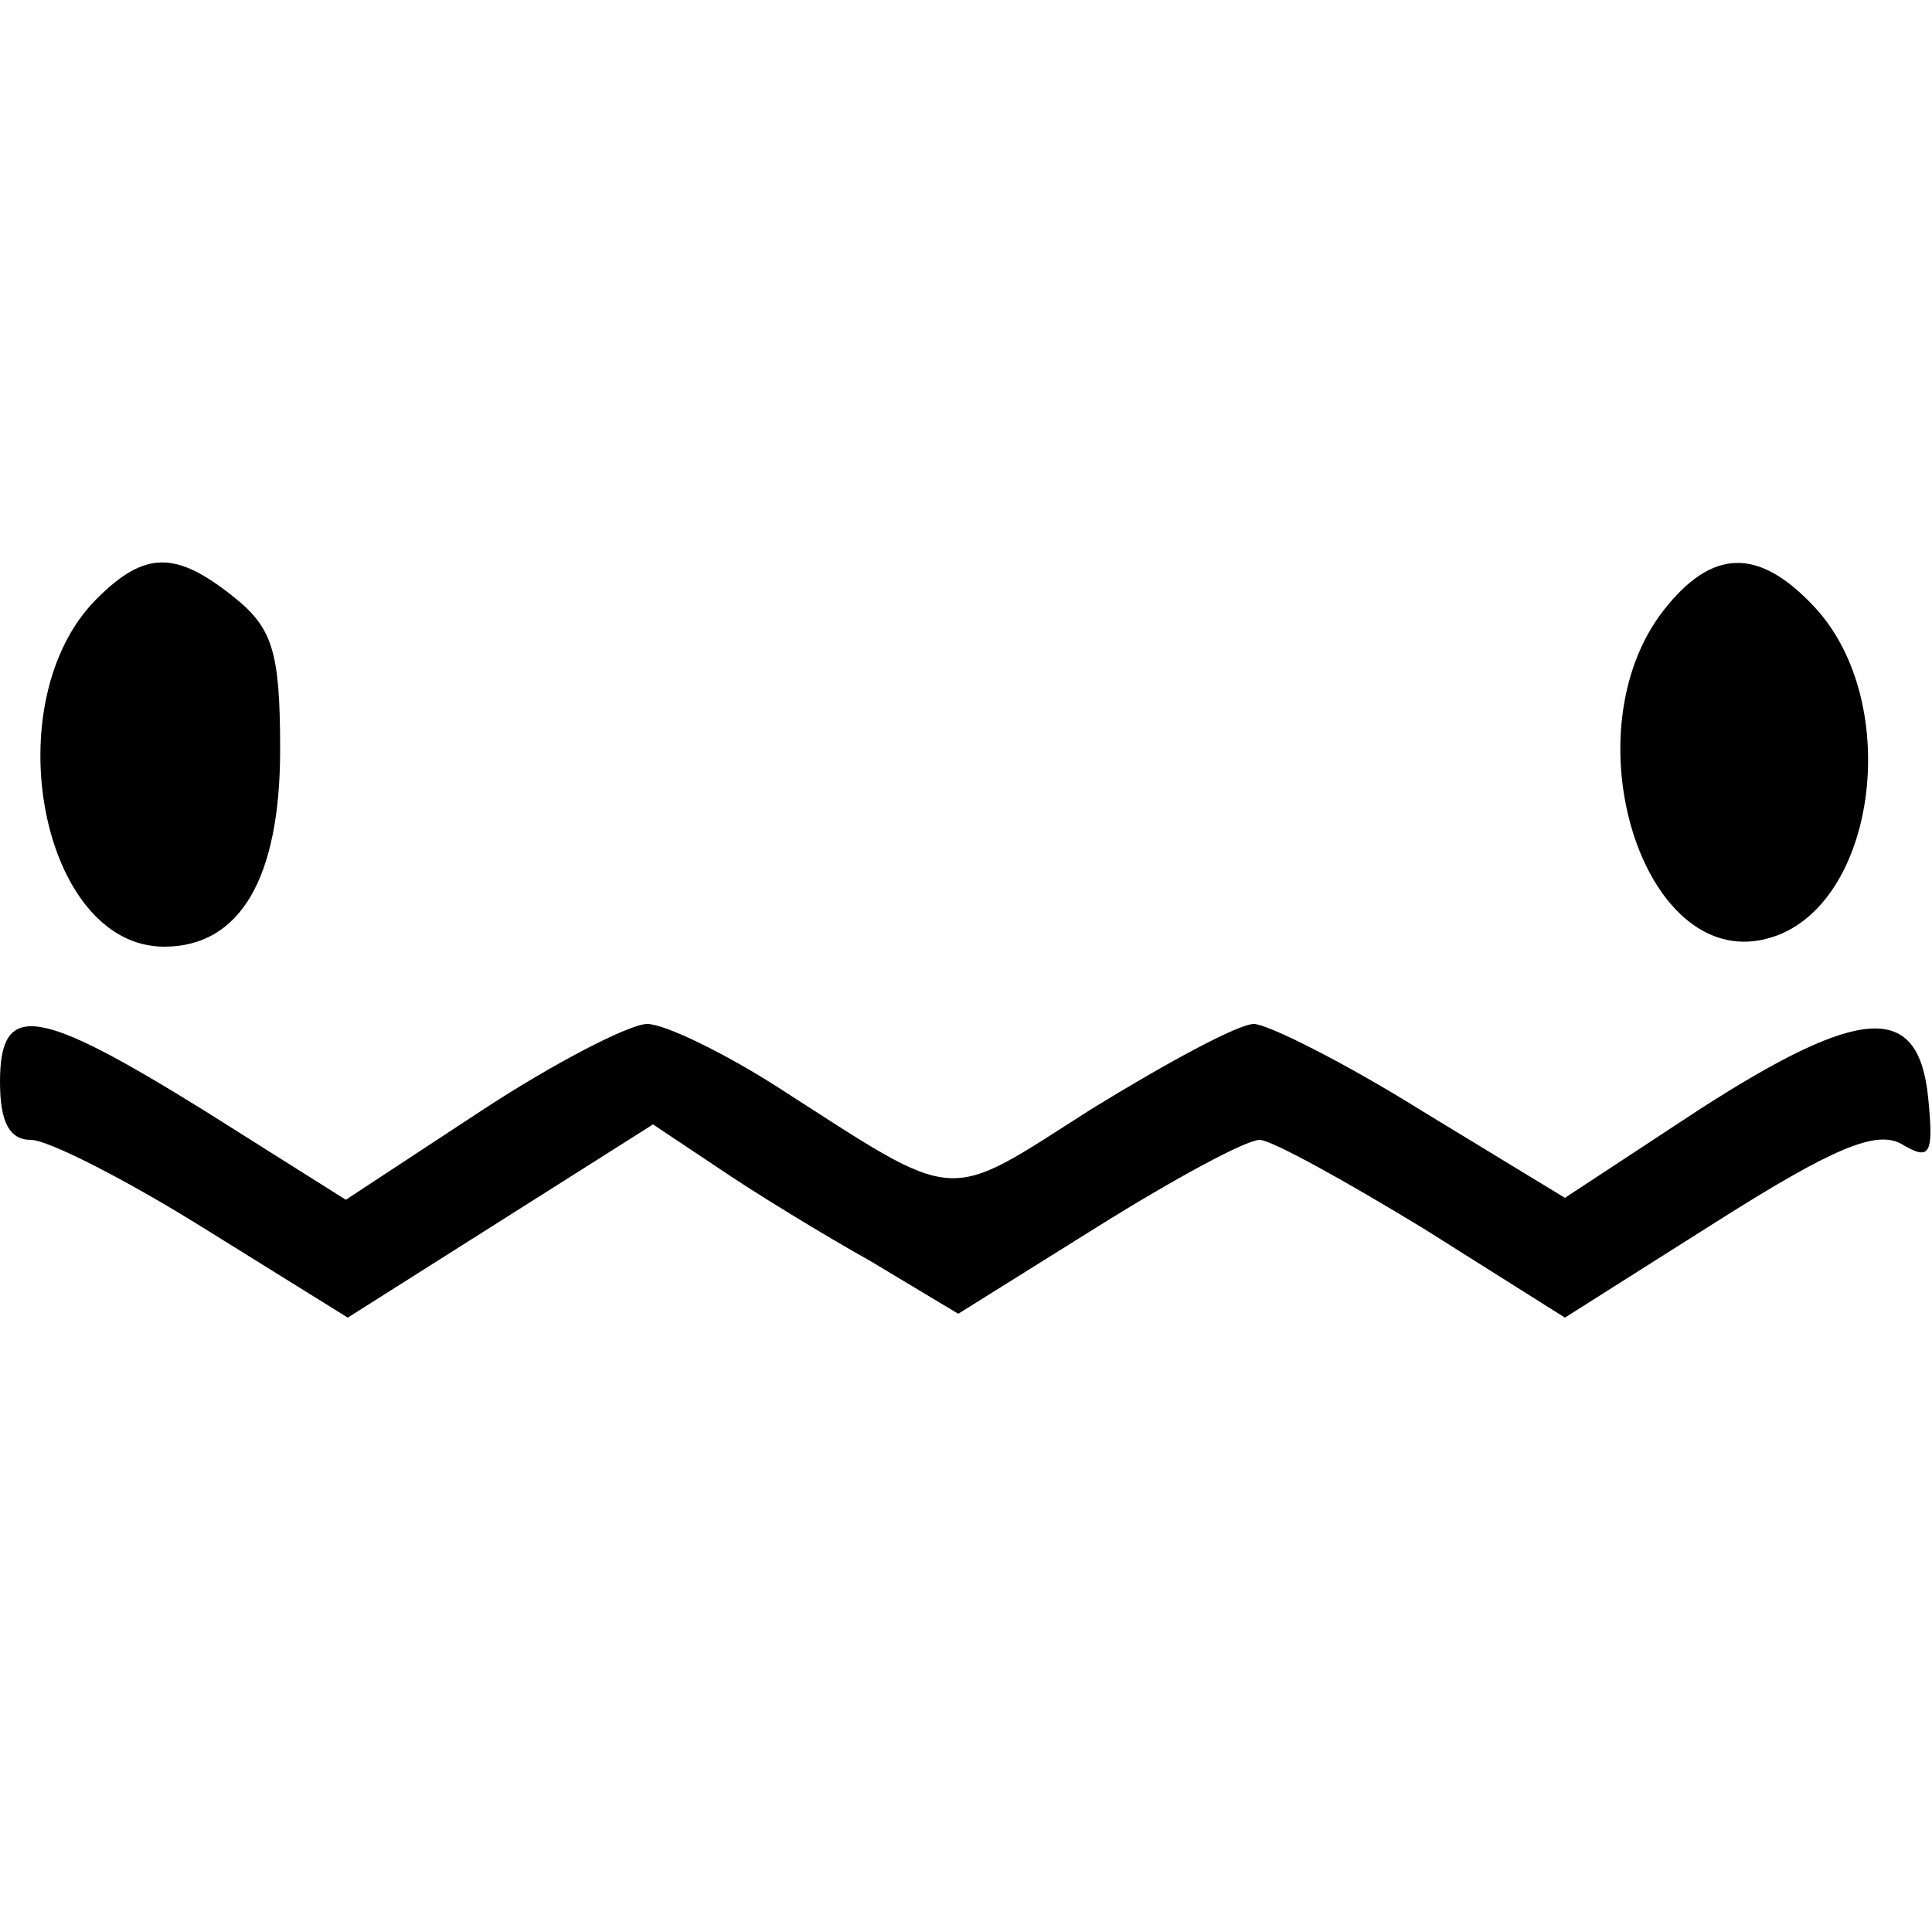
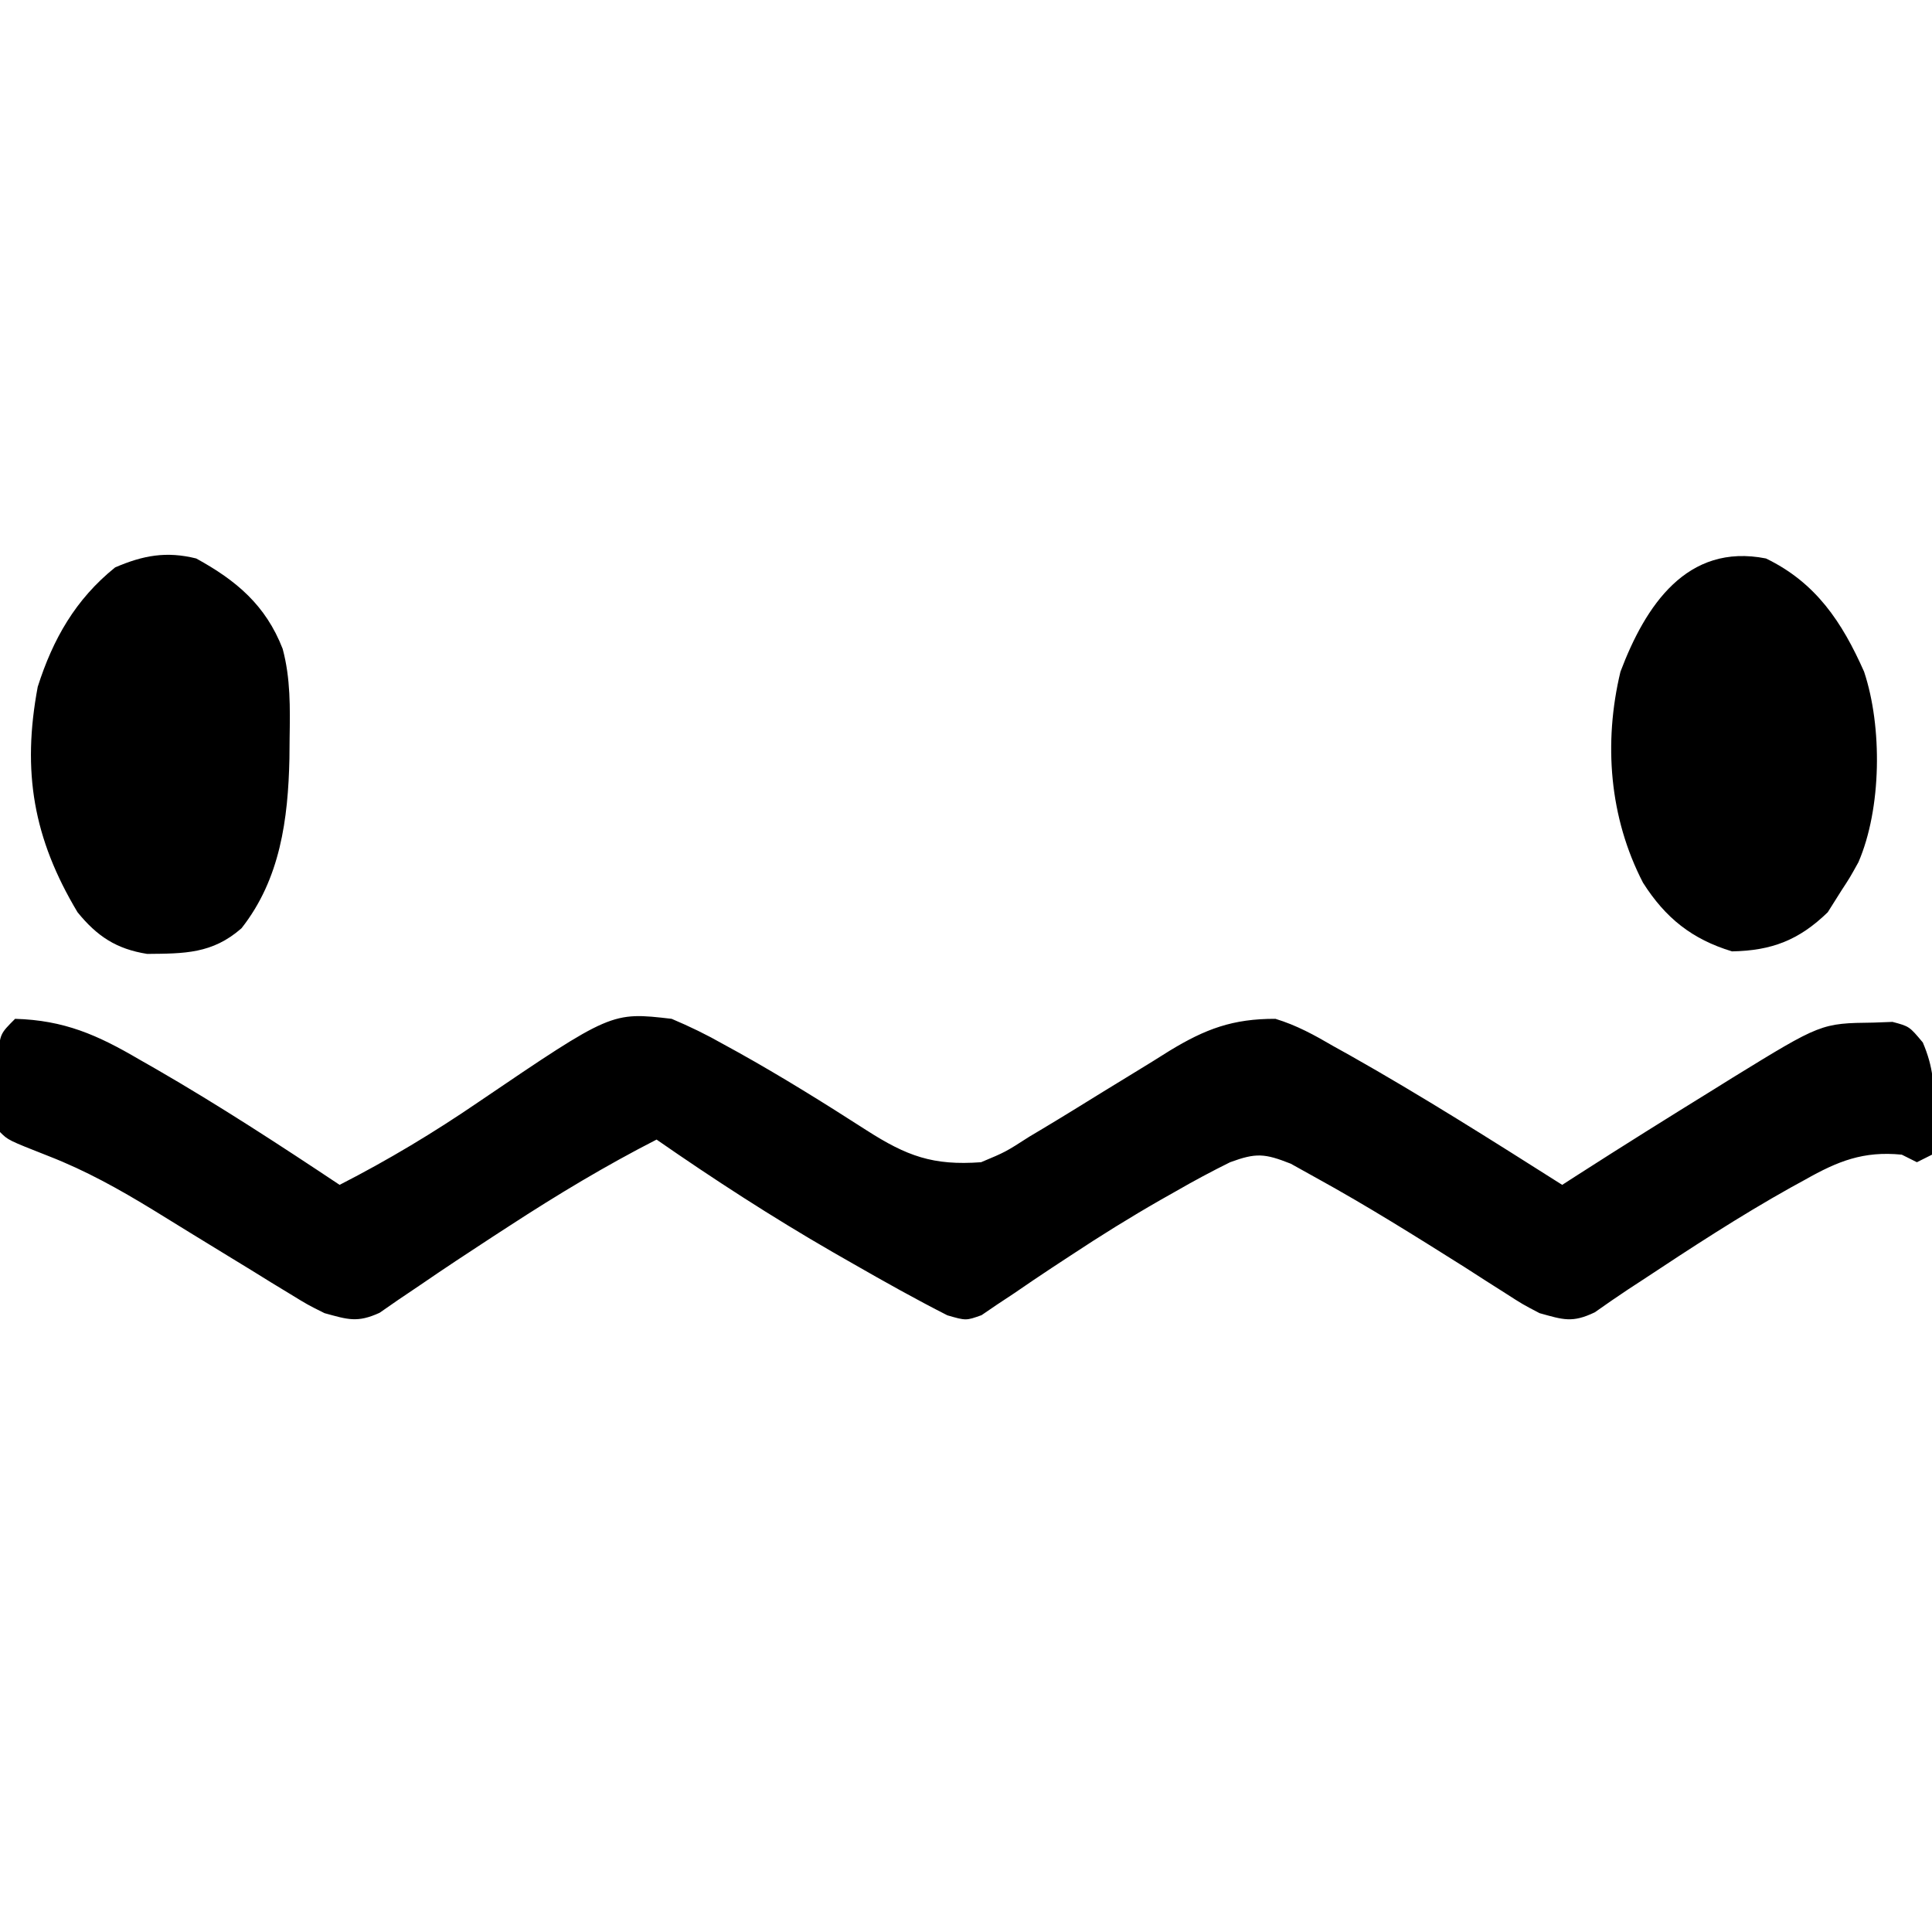
- <svg xmlns="http://www.w3.org/2000/svg" version="1.0" width="100pt" height="100pt" viewBox="0 0 100 100" preserveAspectRatio="xMidYMid meet">
-   <g transform="translate(0,100) scale(0.1,-0.1)" fill="#000000" stroke="none">
-     <path d="M50 690 c-53 -53 -29 -180 35 -180 39 0 60 35 60 102 0 51 -4 63 -24 79 -30 24 -46 24 -71 -1z" />
-     <path d="M861 684 c-49 -63 -11 -186 53 -170 57 14 72 122 25 172 -29 31 -53 30 -78 -2z" />
-     <path d="M0 440 c0 -21 5 -30 16 -30 9 0 50 -21 90 -46 l74 -46 79 50 79 50 33 -22 c19 -13 55 -35 80 -49 l45 -27 72 45 c40 25 77 45 84 45 6 0 44 -21 85 -46 l73 -46 79 50 c60 38 82 47 95 40 15 -9 17 -6 14 24 -5 49 -34 48 -118 -6 l-70 -46 -74 45 c-40 25 -80 45 -87 45 -8 0 -45 -20 -84 -44 -77 -49 -67 -50 -162 11 -28 18 -59 33 -68 33 -9 0 -48 -20 -86 -45 l-70 -46 -73 46 c-87 54 -106 57 -106 15z" />
-   </g>
+ <svg xmlns="http://www.w3.org/2000/svg" version="1.1" width="256" height="256">
+   <path d="M0 0 C6.489 0.183 10.906 2.128 16.438 5.375 C17.203 5.812 17.969 6.249 18.757 6.699 C27.038 11.483 35.042 16.701 43 22 C49.43 18.711 55.484 15.072 61.438 11 C79.021 -0.928 79.021 -0.928 87 0 C89.438 1.032 91.591 2.077 93.875 3.375 C94.513 3.726 95.152 4.076 95.81 4.438 C101.604 7.668 107.23 11.173 112.808 14.761 C118.143 18.181 121.619 19.47 128 19 C131.235 17.645 131.235 17.645 134.375 15.625 C134.963 15.274 135.551 14.924 136.157 14.562 C138.846 12.954 141.508 11.305 144.172 9.656 C145.664 8.735 147.16 7.82 148.659 6.91 C150.101 6.033 151.537 5.143 152.962 4.239 C157.74 1.332 161.355 -0.017 167 0 C169.793 0.845 172.175 2.156 174.688 3.625 C175.396 4.019 176.104 4.412 176.834 4.818 C186.41 10.221 195.714 16.116 205 22 C205.66 21.575 206.32 21.151 207 20.713 C213.045 16.831 219.137 13.025 225.25 9.25 C226.006 8.778 226.762 8.307 227.541 7.821 C239.307 0.587 239.307 0.587 246.25 0.5 C247.495 0.454 247.495 0.454 248.766 0.406 C251 1 251 1 252.785 3.137 C254.184 6.435 254.305 8.746 254.188 12.312 C254.16 13.381 254.133 14.45 254.105 15.551 C254.053 16.763 254.053 16.763 254 18 C253.34 18.33 252.68 18.66 252 19 C251.34 18.67 250.68 18.34 250 18 C244.913 17.492 241.522 18.86 237.188 21.312 C236.55 21.662 235.913 22.012 235.256 22.372 C228.535 26.129 222.098 30.335 215.68 34.582 C215.041 34.999 214.403 35.416 213.745 35.846 C212.252 36.833 210.784 37.856 209.32 38.887 C206.34 40.317 205.149 39.878 202 39 C199.743 37.82 199.743 37.82 197.445 36.34 C196.59 35.797 195.735 35.253 194.854 34.694 C193.953 34.114 193.053 33.535 192.125 32.938 C185.658 28.866 179.197 24.81 172.5 21.125 C170.783 20.17 170.783 20.17 169.031 19.195 C165.575 17.832 164.446 17.733 161 19 C158.559 20.209 156.228 21.453 153.875 22.812 C153.191 23.198 152.508 23.584 151.803 23.982 C147.746 26.305 143.803 28.757 139.902 31.336 C139.055 31.892 138.208 32.448 137.334 33.02 C135.673 34.118 134.023 35.233 132.384 36.365 C131.625 36.867 130.865 37.369 130.082 37.887 C129.08 38.571 129.08 38.571 128.058 39.268 C126 40 126 40 123.53 39.286 C119.32 37.146 115.222 34.849 111.125 32.5 C110.2 31.971 109.275 31.442 108.322 30.897 C100.309 26.27 92.598 21.276 85 16 C78.248 19.456 71.851 23.302 65.5 27.438 C64.77 27.911 64.04 28.385 63.288 28.873 C60.049 30.984 56.826 33.11 53.641 35.301 C52.687 35.944 51.733 36.587 50.75 37.25 C49.94 37.812 49.131 38.374 48.297 38.953 C45.345 40.299 44.097 39.848 41 39 C38.755 37.88 38.755 37.88 36.488 36.488 C35.647 35.977 34.806 35.466 33.939 34.939 C33.073 34.403 32.206 33.866 31.312 33.312 C30.465 32.795 29.617 32.277 28.744 31.744 C25.277 29.627 21.813 27.503 18.357 25.366 C13.82 22.592 9.409 20.125 4.438 18.188 C-0.922 16.078 -0.922 16.078 -2 15 C-2.125 12.857 -2.176 10.709 -2.188 8.562 C-2.202 7.388 -2.216 6.214 -2.23 5.004 C-2 2 -2 2 0 0 Z " fill="#000000" transform="translate(2,135)" />
+   <path d="M0 0 C5.325 2.926 9.203 6.189 11.453 11.968 C12.506 15.881 12.44 19.785 12.375 23.812 C12.367 24.698 12.359 25.584 12.351 26.496 C12.175 34.549 11.137 42.479 6 49 C2.134 52.397 -1.582 52.352 -6.5 52.398 C-10.586 51.747 -13.135 50.065 -15.73 46.871 C-21.576 37.108 -23.108 28.252 -21 17 C-18.98 10.662 -15.982 5.402 -10.75 1.188 C-7.013 -0.426 -3.933 -0.975 0 0 Z " fill="#000000" transform="translate(26,74)" />
+   <path d="M0 0 C6.621 3.201 10.087 8.436 13 15 C15.434 22.301 15.33 33.125 12.25 40.25 C11.129 42.273 11.129 42.273 10 44 C9.402 44.949 8.804 45.898 8.188 46.875 C4.391 50.563 0.773 51.968 -4.5 52.062 C-9.797 50.455 -13.316 47.65 -16.293 42.965 C-20.751 34.355 -21.546 24.443 -19.281 15.004 C-15.982 6.264 -10.479 -2.077 0 0 Z " fill="#000000" transform="translate(234,74)" />
</svg>
